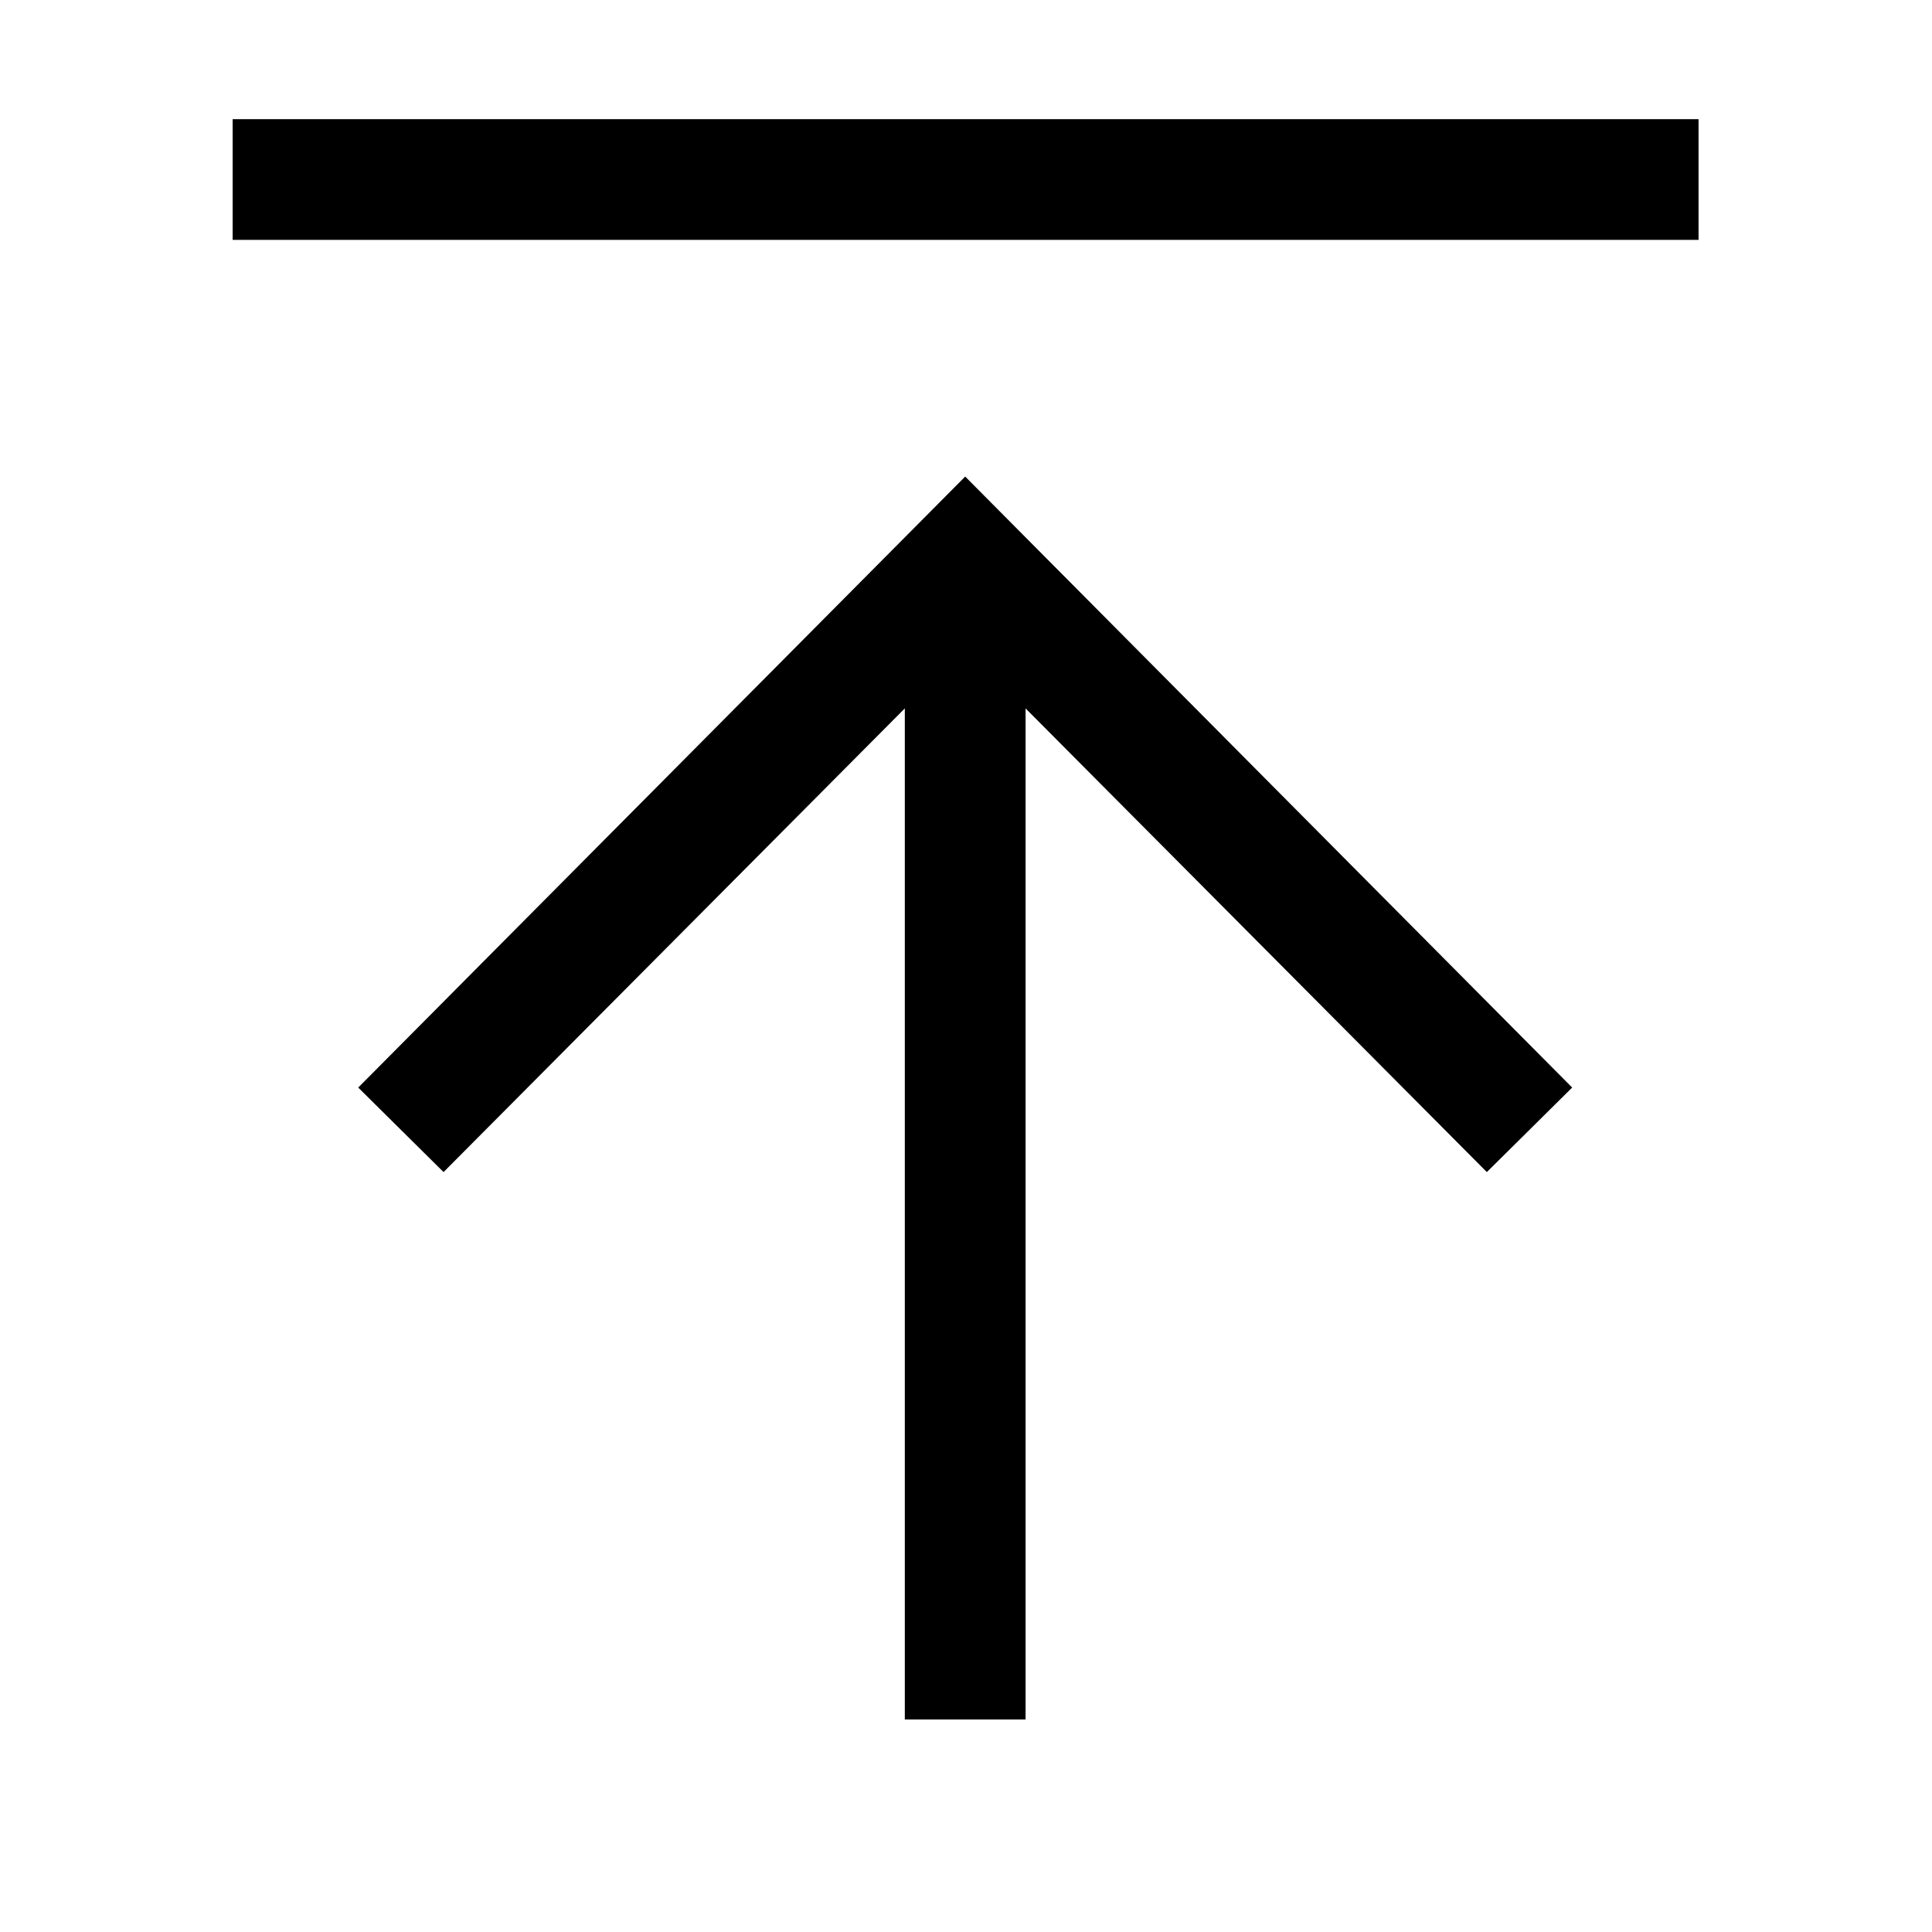
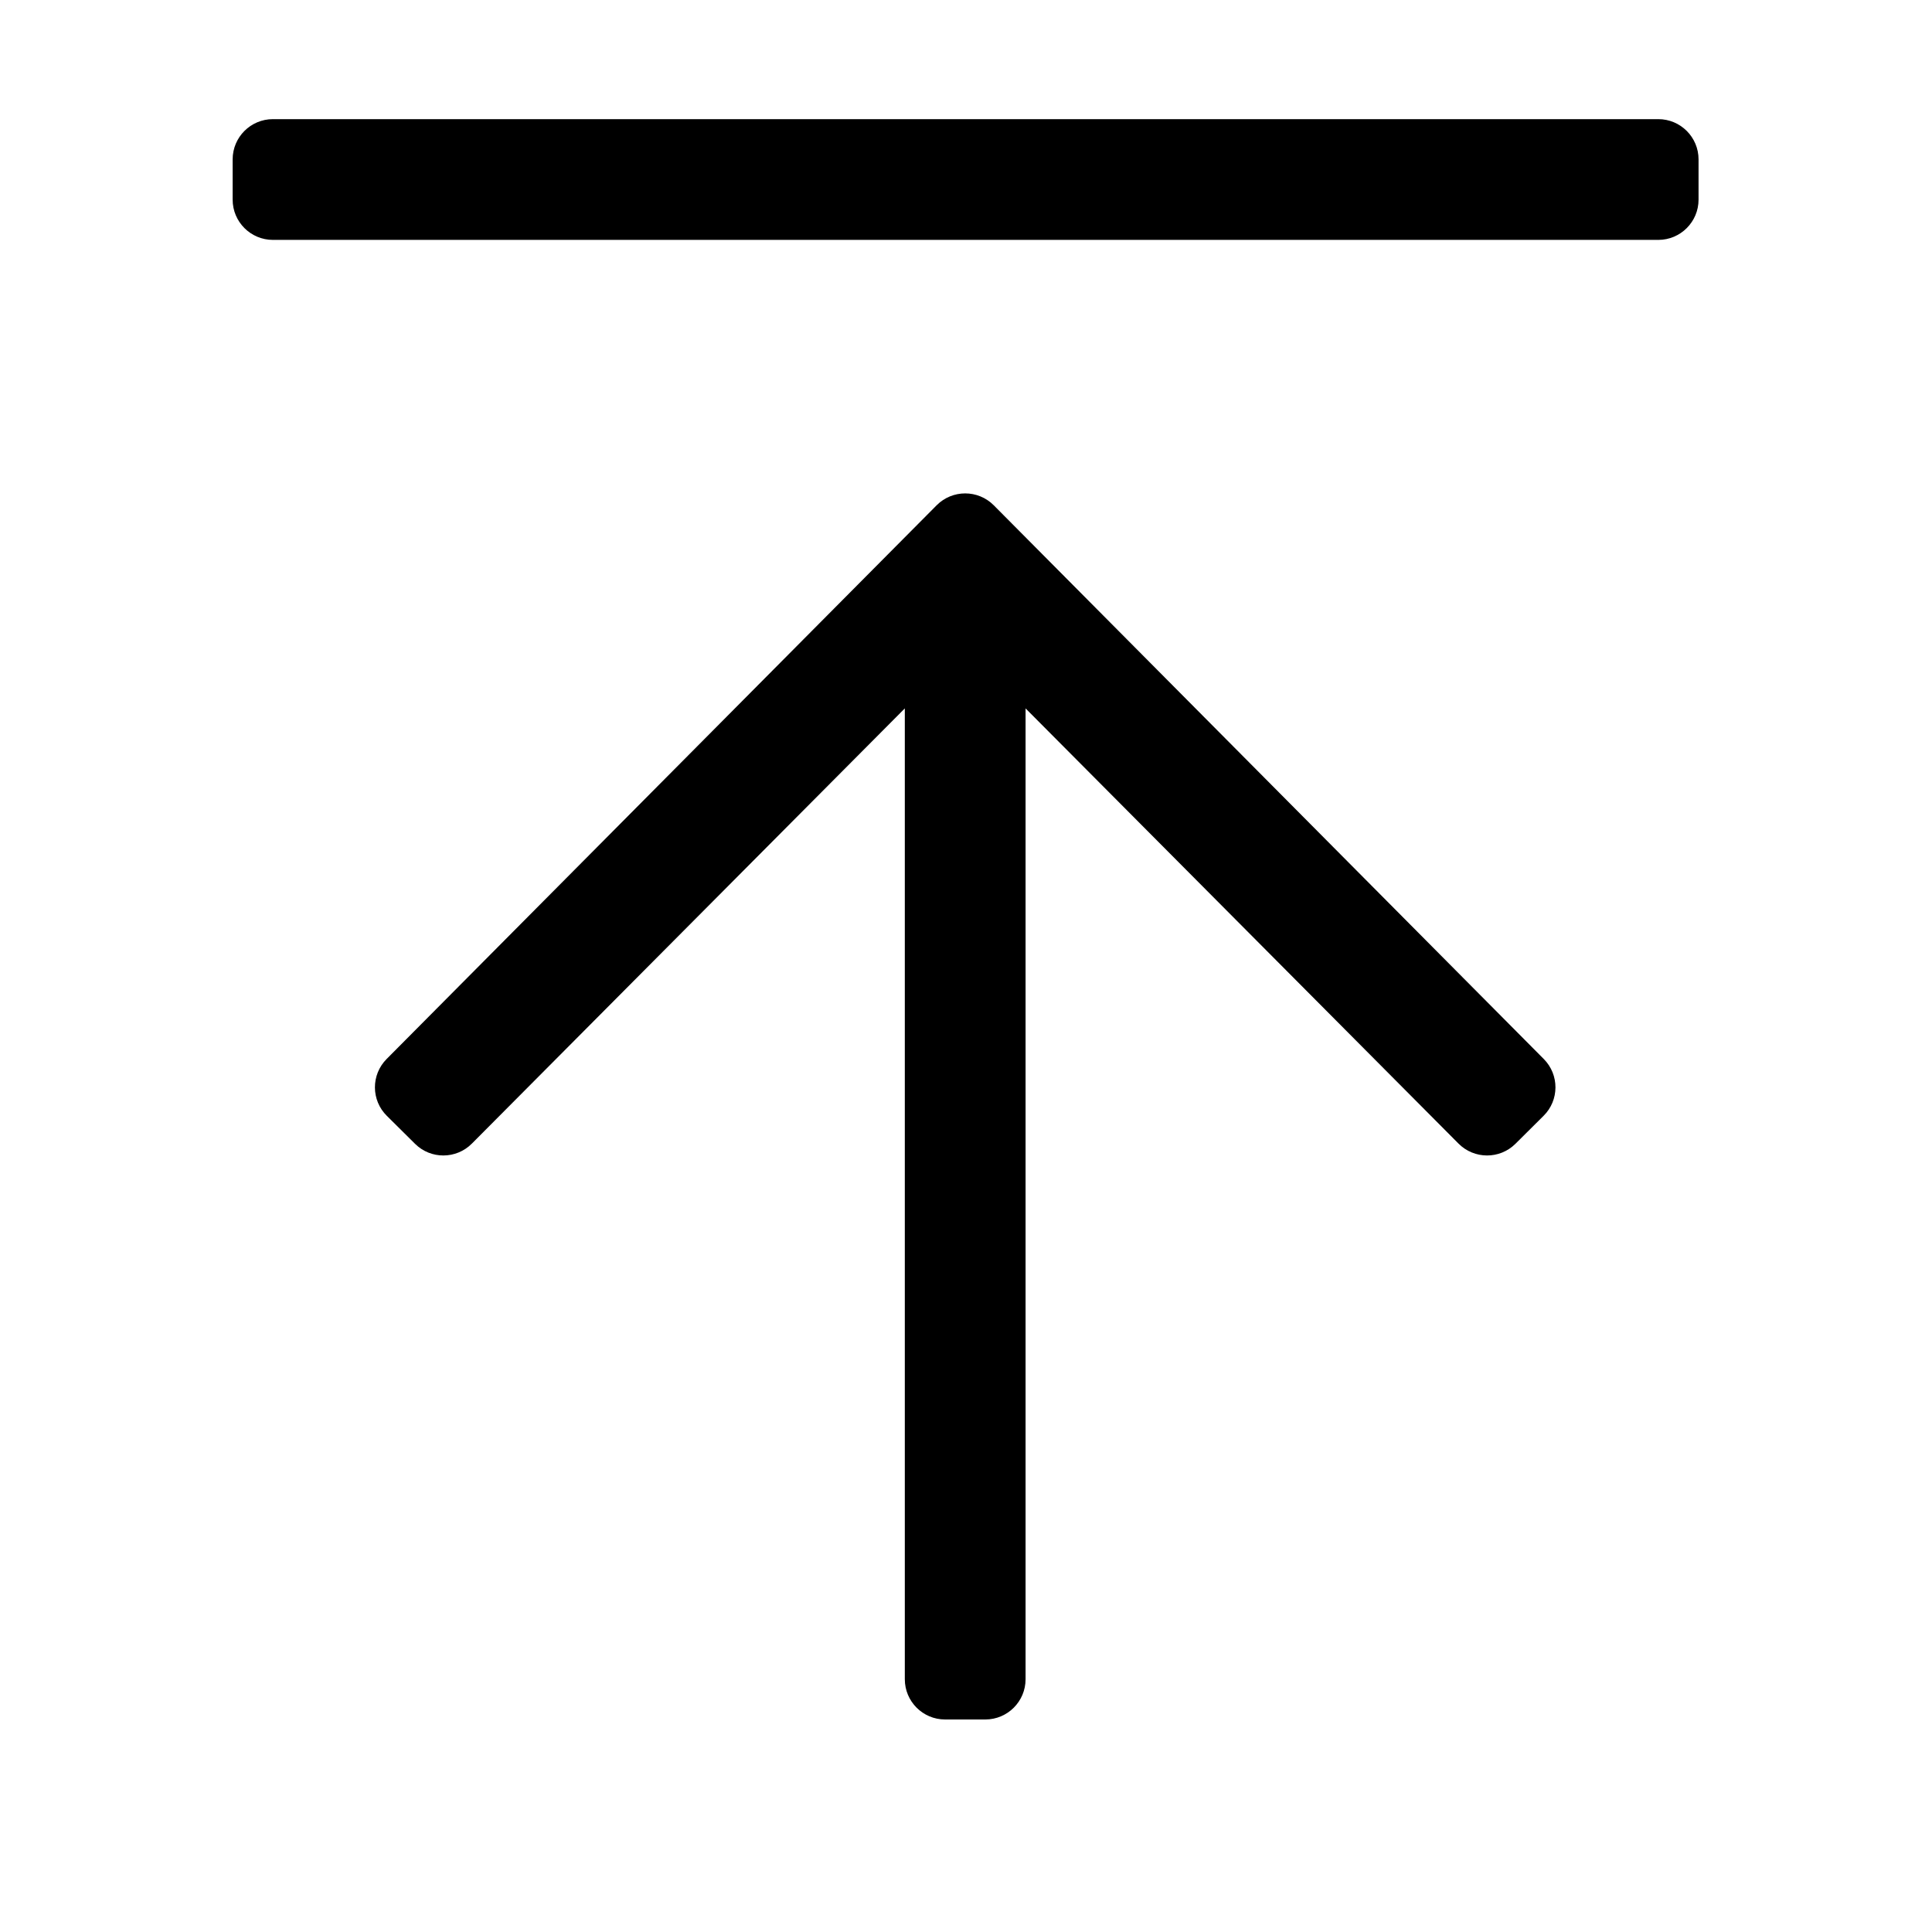
- <svg xmlns="http://www.w3.org/2000/svg" width="24" height="24" fill="none" viewBox="0 0 24 24">
-   <path fill="currentColor" fill-rule="evenodd" d="m5.51 14.56-1.06-1.05 7.54-7.59 7.54 7.59-1.06 1.05-5.73-5.76v12.56h-1.5V8.8l-5.73 5.76ZM21.1 2.98H2.89v-1.5H21.1v1.5Z" clip-rule="evenodd" />
+ <svg xmlns="http://www.w3.org/2000/svg" width="24" height="24" viewBox="0 0 24 24" fill="none">
+   <path fill-rule="evenodd" clip-rule="evenodd" d="M5.862 14.206C5.667 14.402 5.351 14.403 5.156 14.209L4.806 13.862C4.609 13.668 4.608 13.351 4.803 13.155L11.635 6.277C11.831 6.08 12.149 6.08 12.345 6.277L19.177 13.155C19.372 13.351 19.371 13.668 19.174 13.862L18.825 14.209C18.629 14.403 18.313 14.402 18.118 14.206L12.74 8.8V20.86C12.74 21.136 12.516 21.36 12.24 21.36H11.74C11.464 21.36 11.24 21.136 11.24 20.86V8.8L5.862 14.206ZM21.1 2.48C21.1 2.756 20.876 2.98 20.6 2.98H3.39C3.114 2.98 2.89 2.756 2.89 2.48V1.98C2.89 1.704 3.114 1.48 3.39 1.48H20.6C20.876 1.48 21.1 1.704 21.1 1.98V2.48Z" fill="currentColor" />
</svg>
